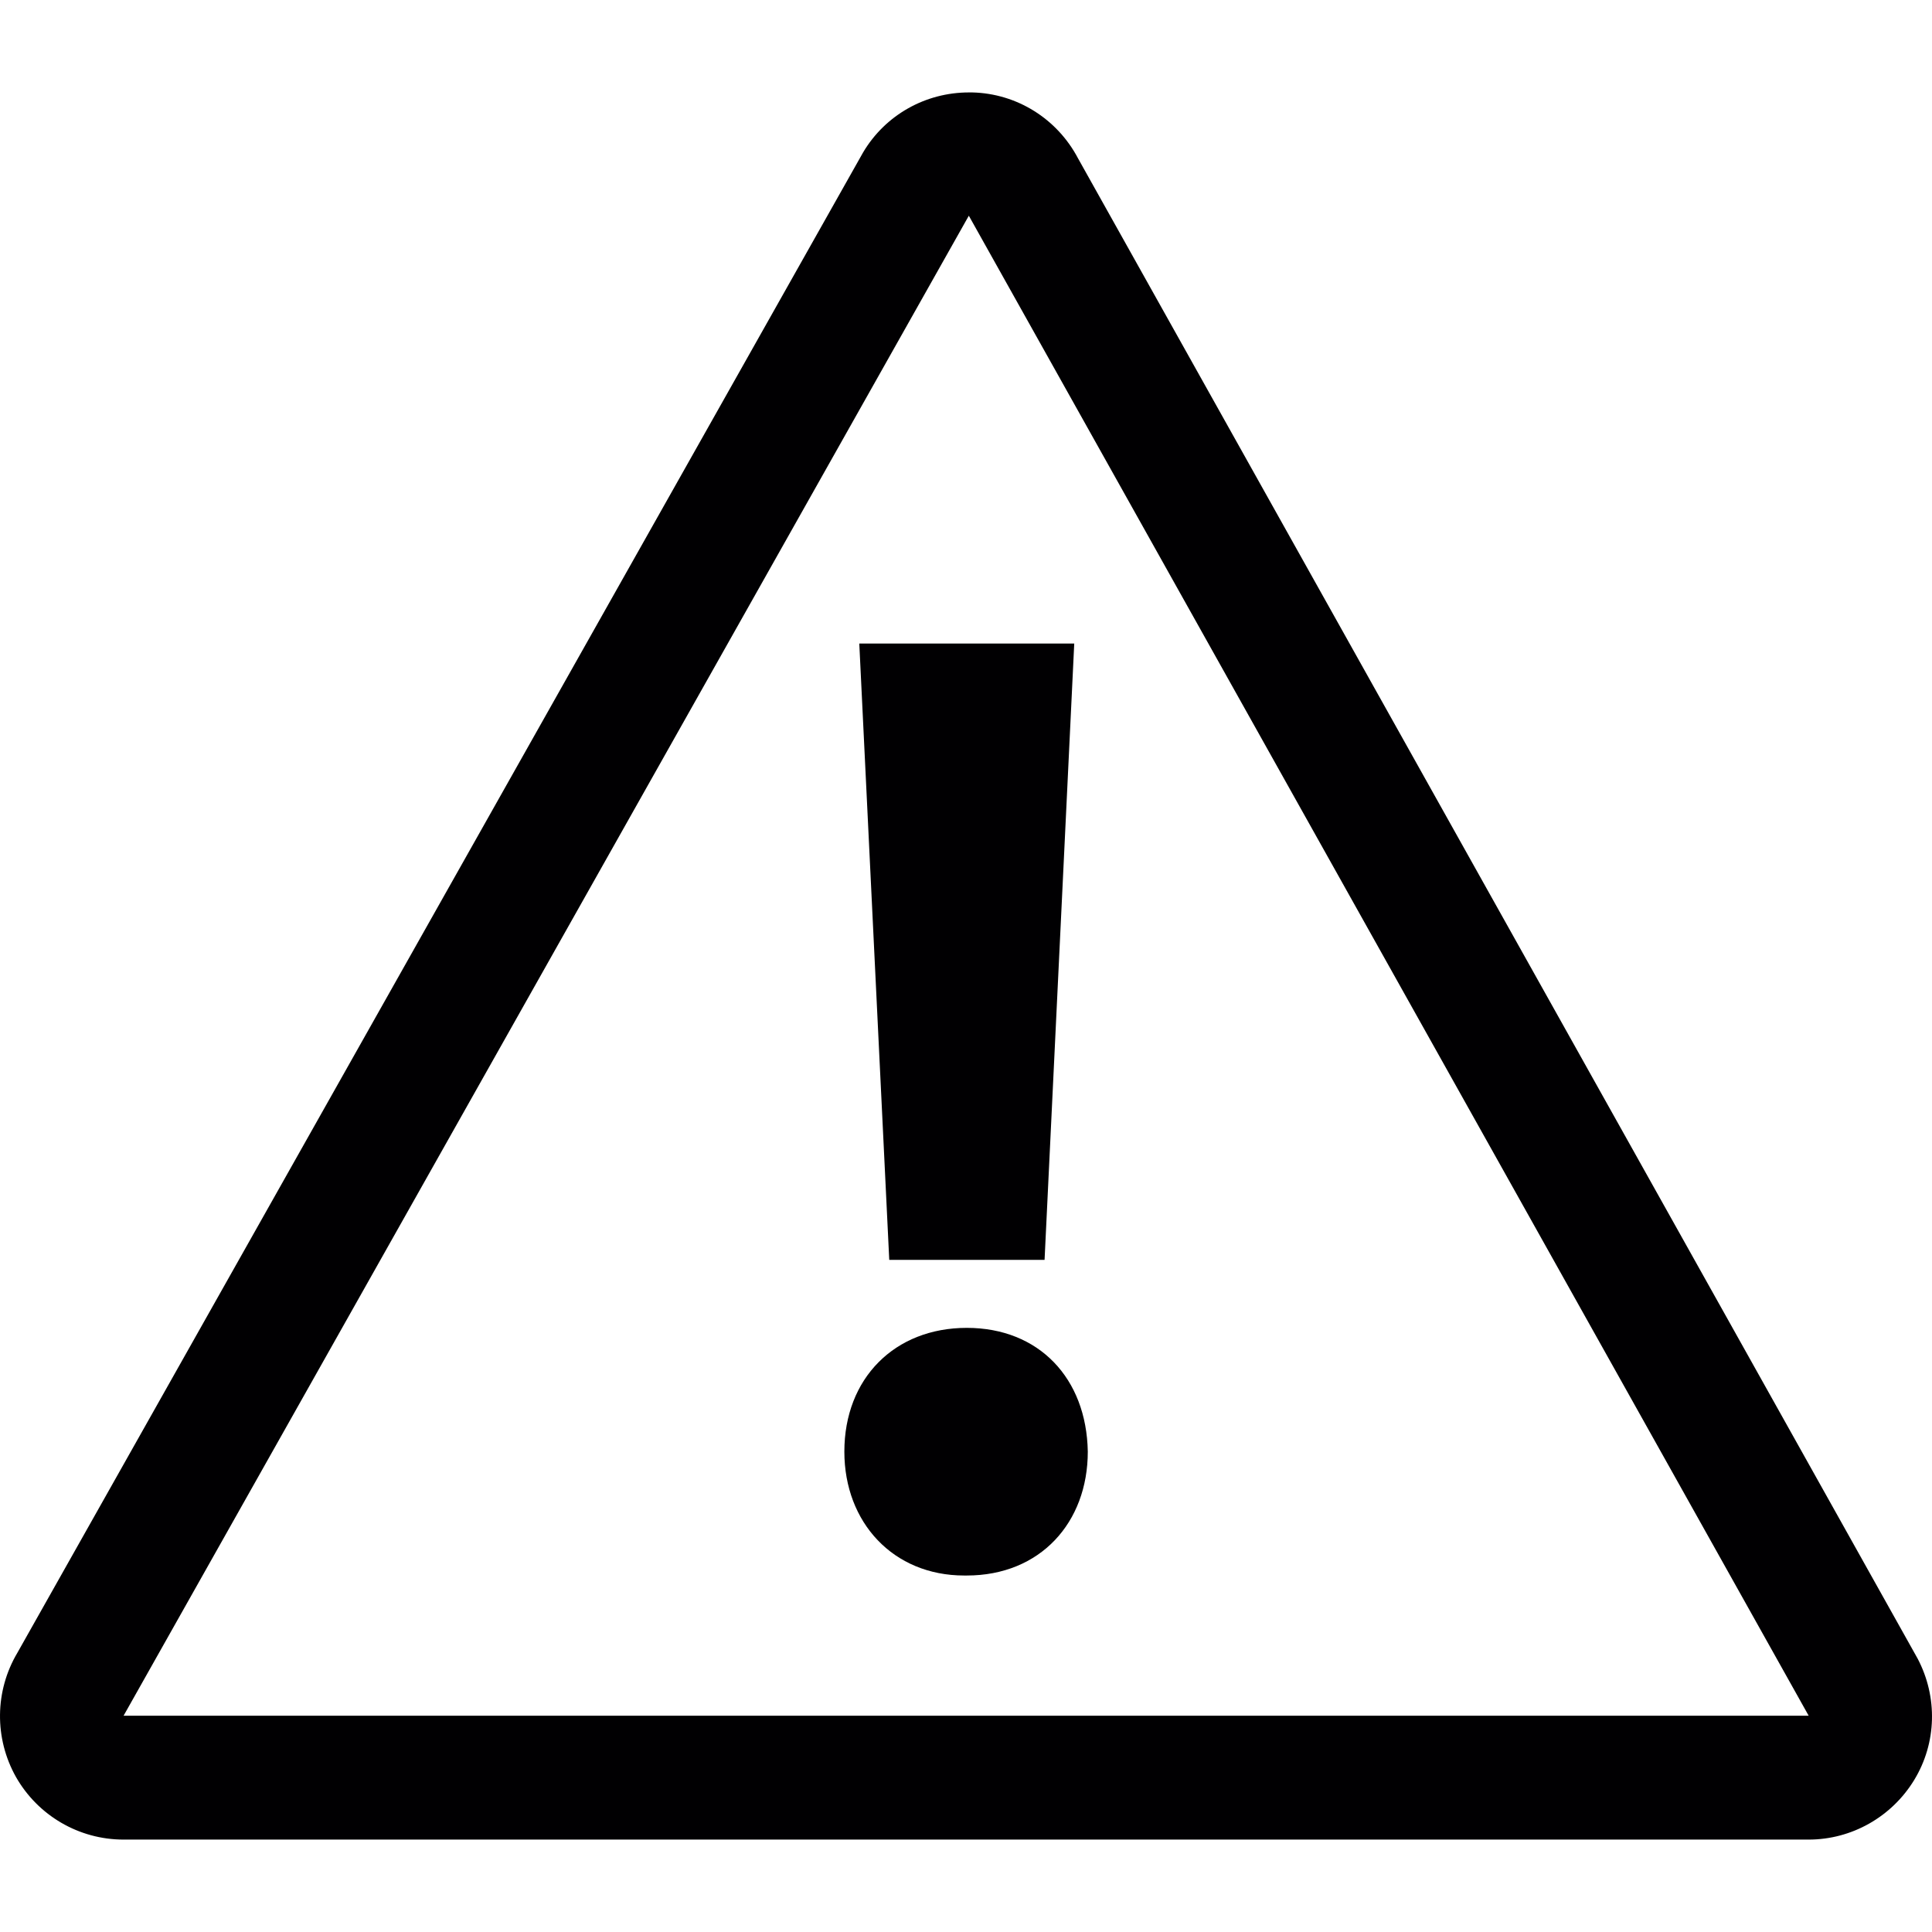
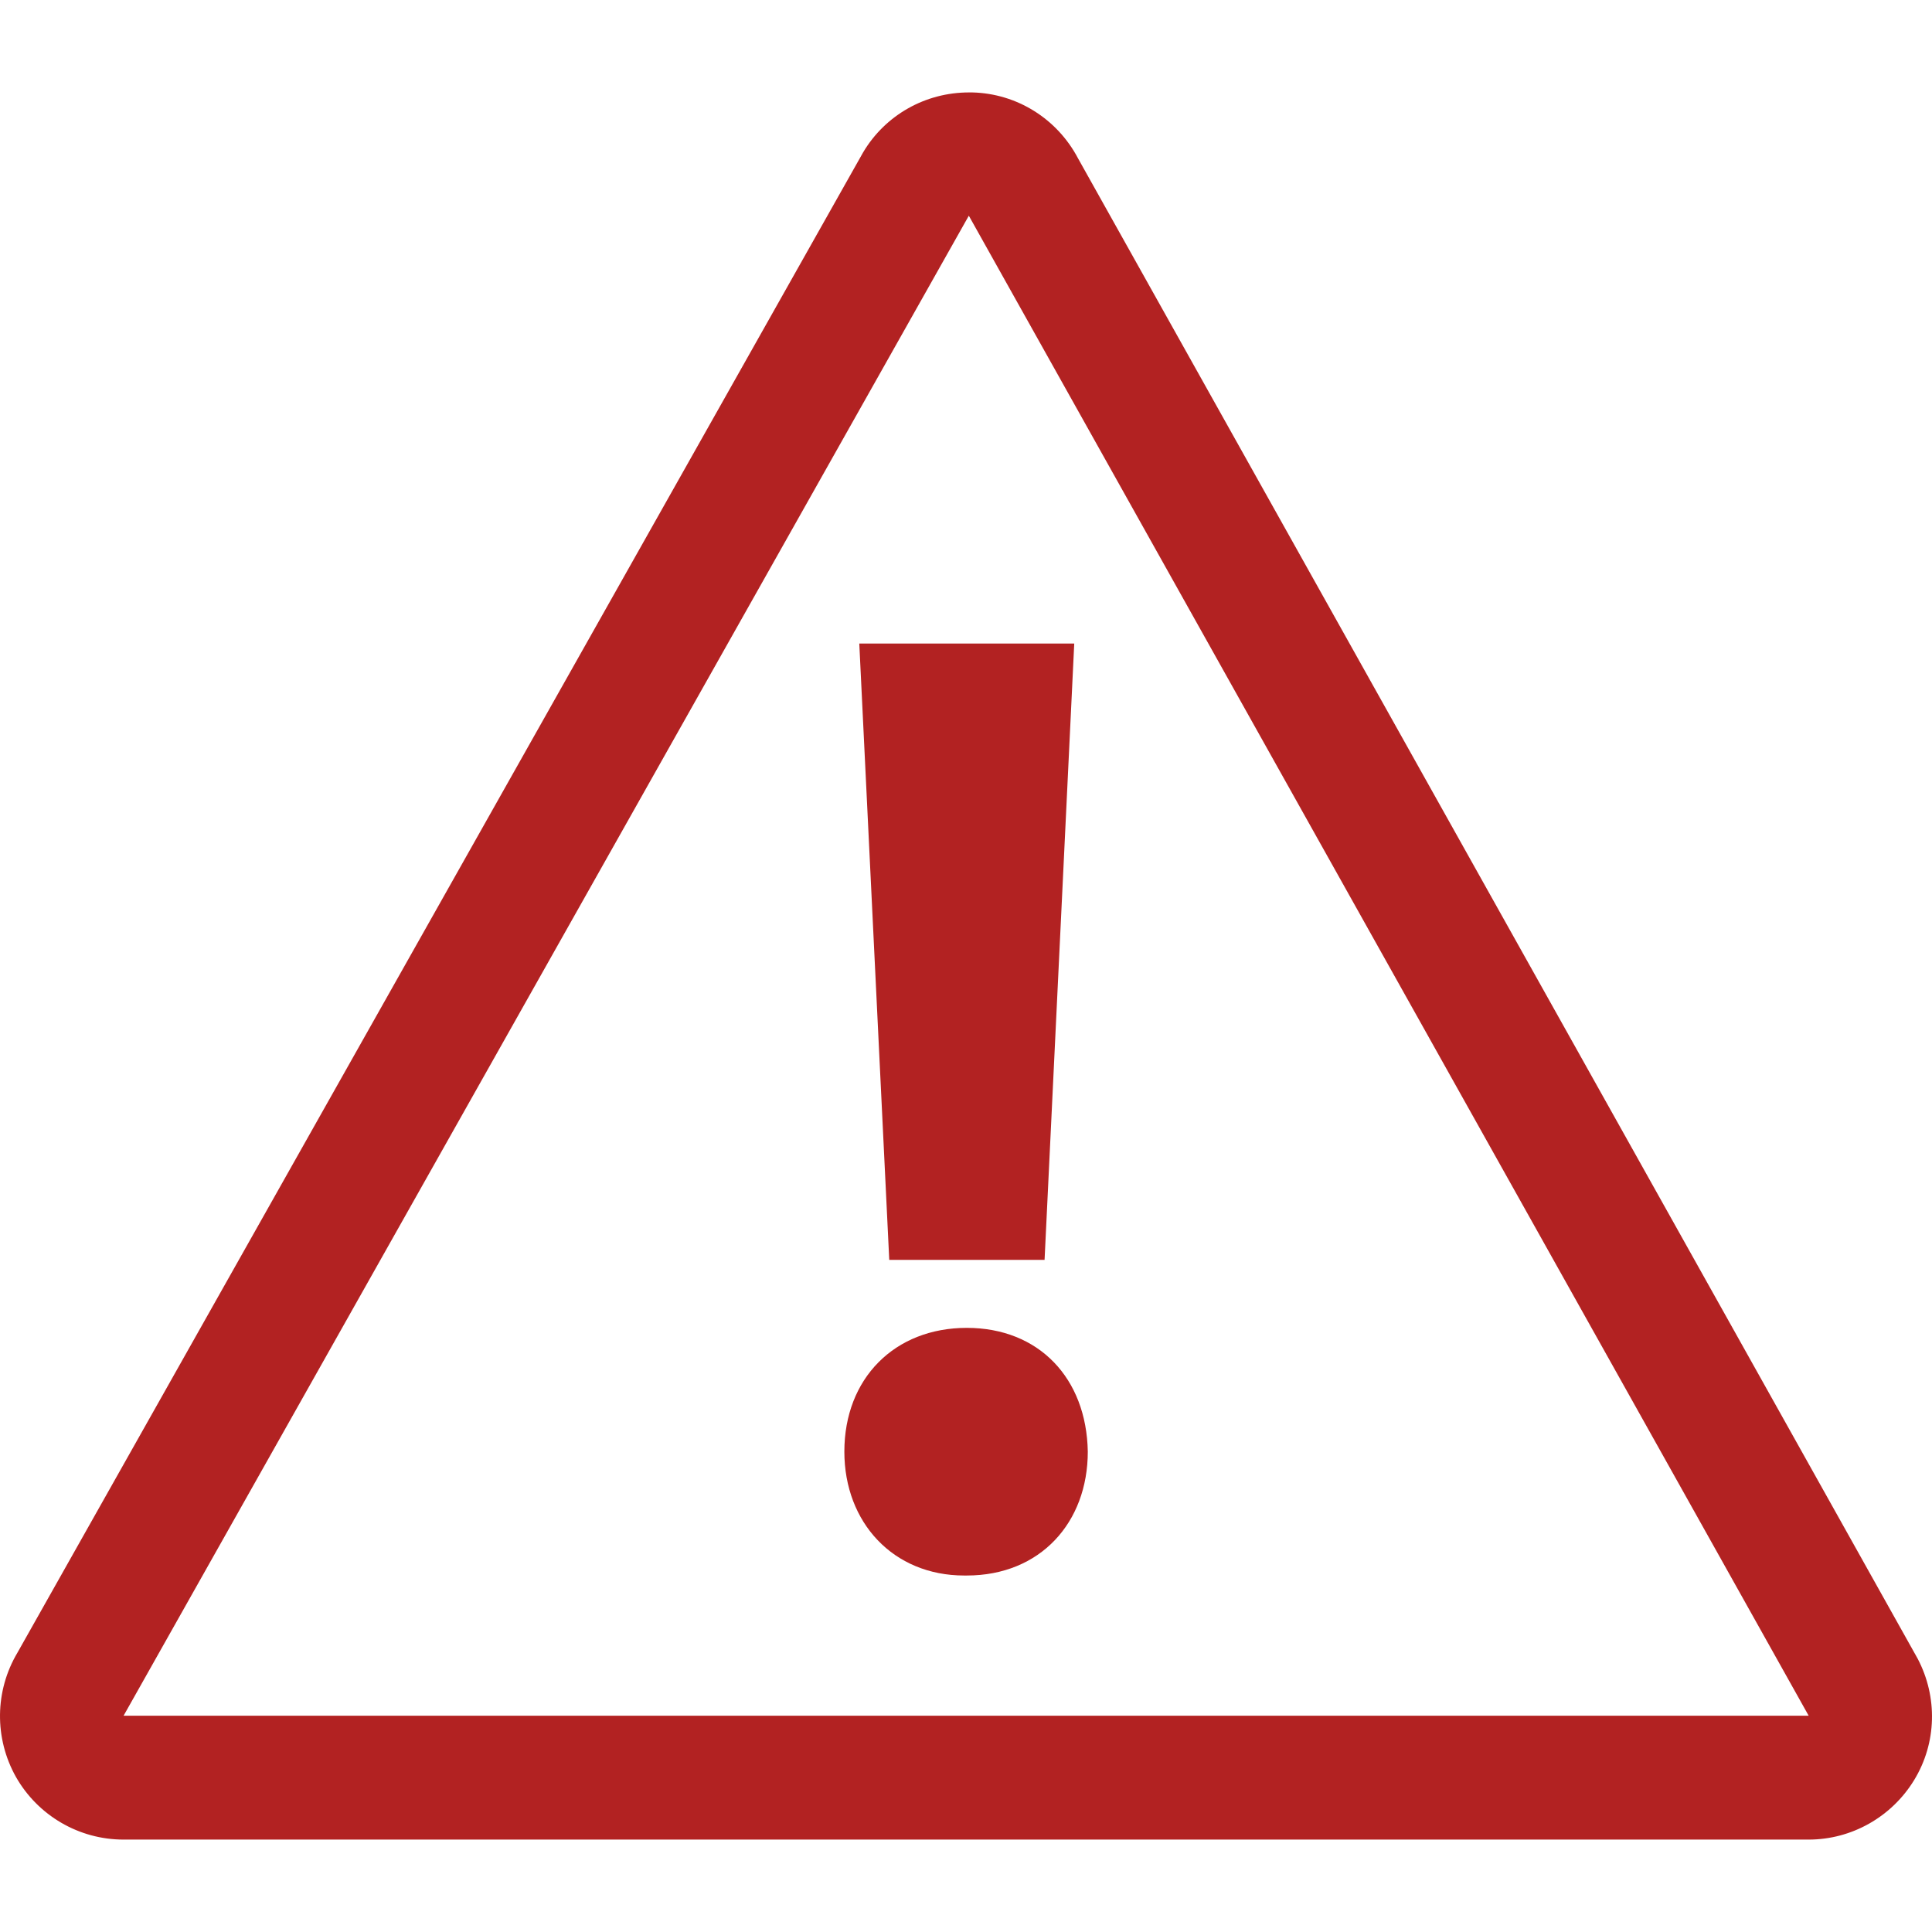
<svg xmlns="http://www.w3.org/2000/svg" viewBox="0 0 192.146 192.146">
-   <path style="fill:#010002;" d="M108.186,144.372c0,7.054-4.729,12.32-12.037,12.32h-0.254c-7.054,0-11.92-5.266-11.92-12.32 c0-7.298,5.012-12.31,12.174-12.31C103.311,132.062,108.059,137.054,108.186,144.372z M88.44,125.301h15.447l2.951-61.298H85.46 L88.44,125.301z M190.372,177.034c-2.237,3.664-6.214,5.921-10.493,5.921H12.282c-4.426,0-8.51-2.384-10.698-6.233 c-2.159-3.849-2.11-8.549,0.147-12.349l84.111-149.22c2.208-3.722,6.204-5.96,10.522-5.96h0.332 c4.445,0.107,8.441,2.618,10.513,6.546l83.515,149.229C192.717,168.768,192.629,173.331,190.372,177.034z M179.879,170.634 L96.354,21.454L12.292,170.634H179.879z" />
+   <path fill="FireBrick" d="M108.186,144.372c0,7.054-4.729,12.32-12.037,12.32h-0.254c-7.054,0-11.92-5.266-11.92-12.32 c0-7.298,5.012-12.31,12.174-12.31C103.311,132.062,108.059,137.054,108.186,144.372z M88.44,125.301h15.447l2.951-61.298H85.46 L88.44,125.301z M190.372,177.034c-2.237,3.664-6.214,5.921-10.493,5.921H12.282c-4.426,0-8.51-2.384-10.698-6.233 c-2.159-3.849-2.11-8.549,0.147-12.349l84.111-149.22c2.208-3.722,6.204-5.96,10.522-5.96h0.332 c4.445,0.107,8.441,2.618,10.513,6.546l83.515,149.229C192.717,168.768,192.629,173.331,190.372,177.034z M179.879,170.634 L96.354,21.454L12.292,170.634H179.879z" />
</svg>
